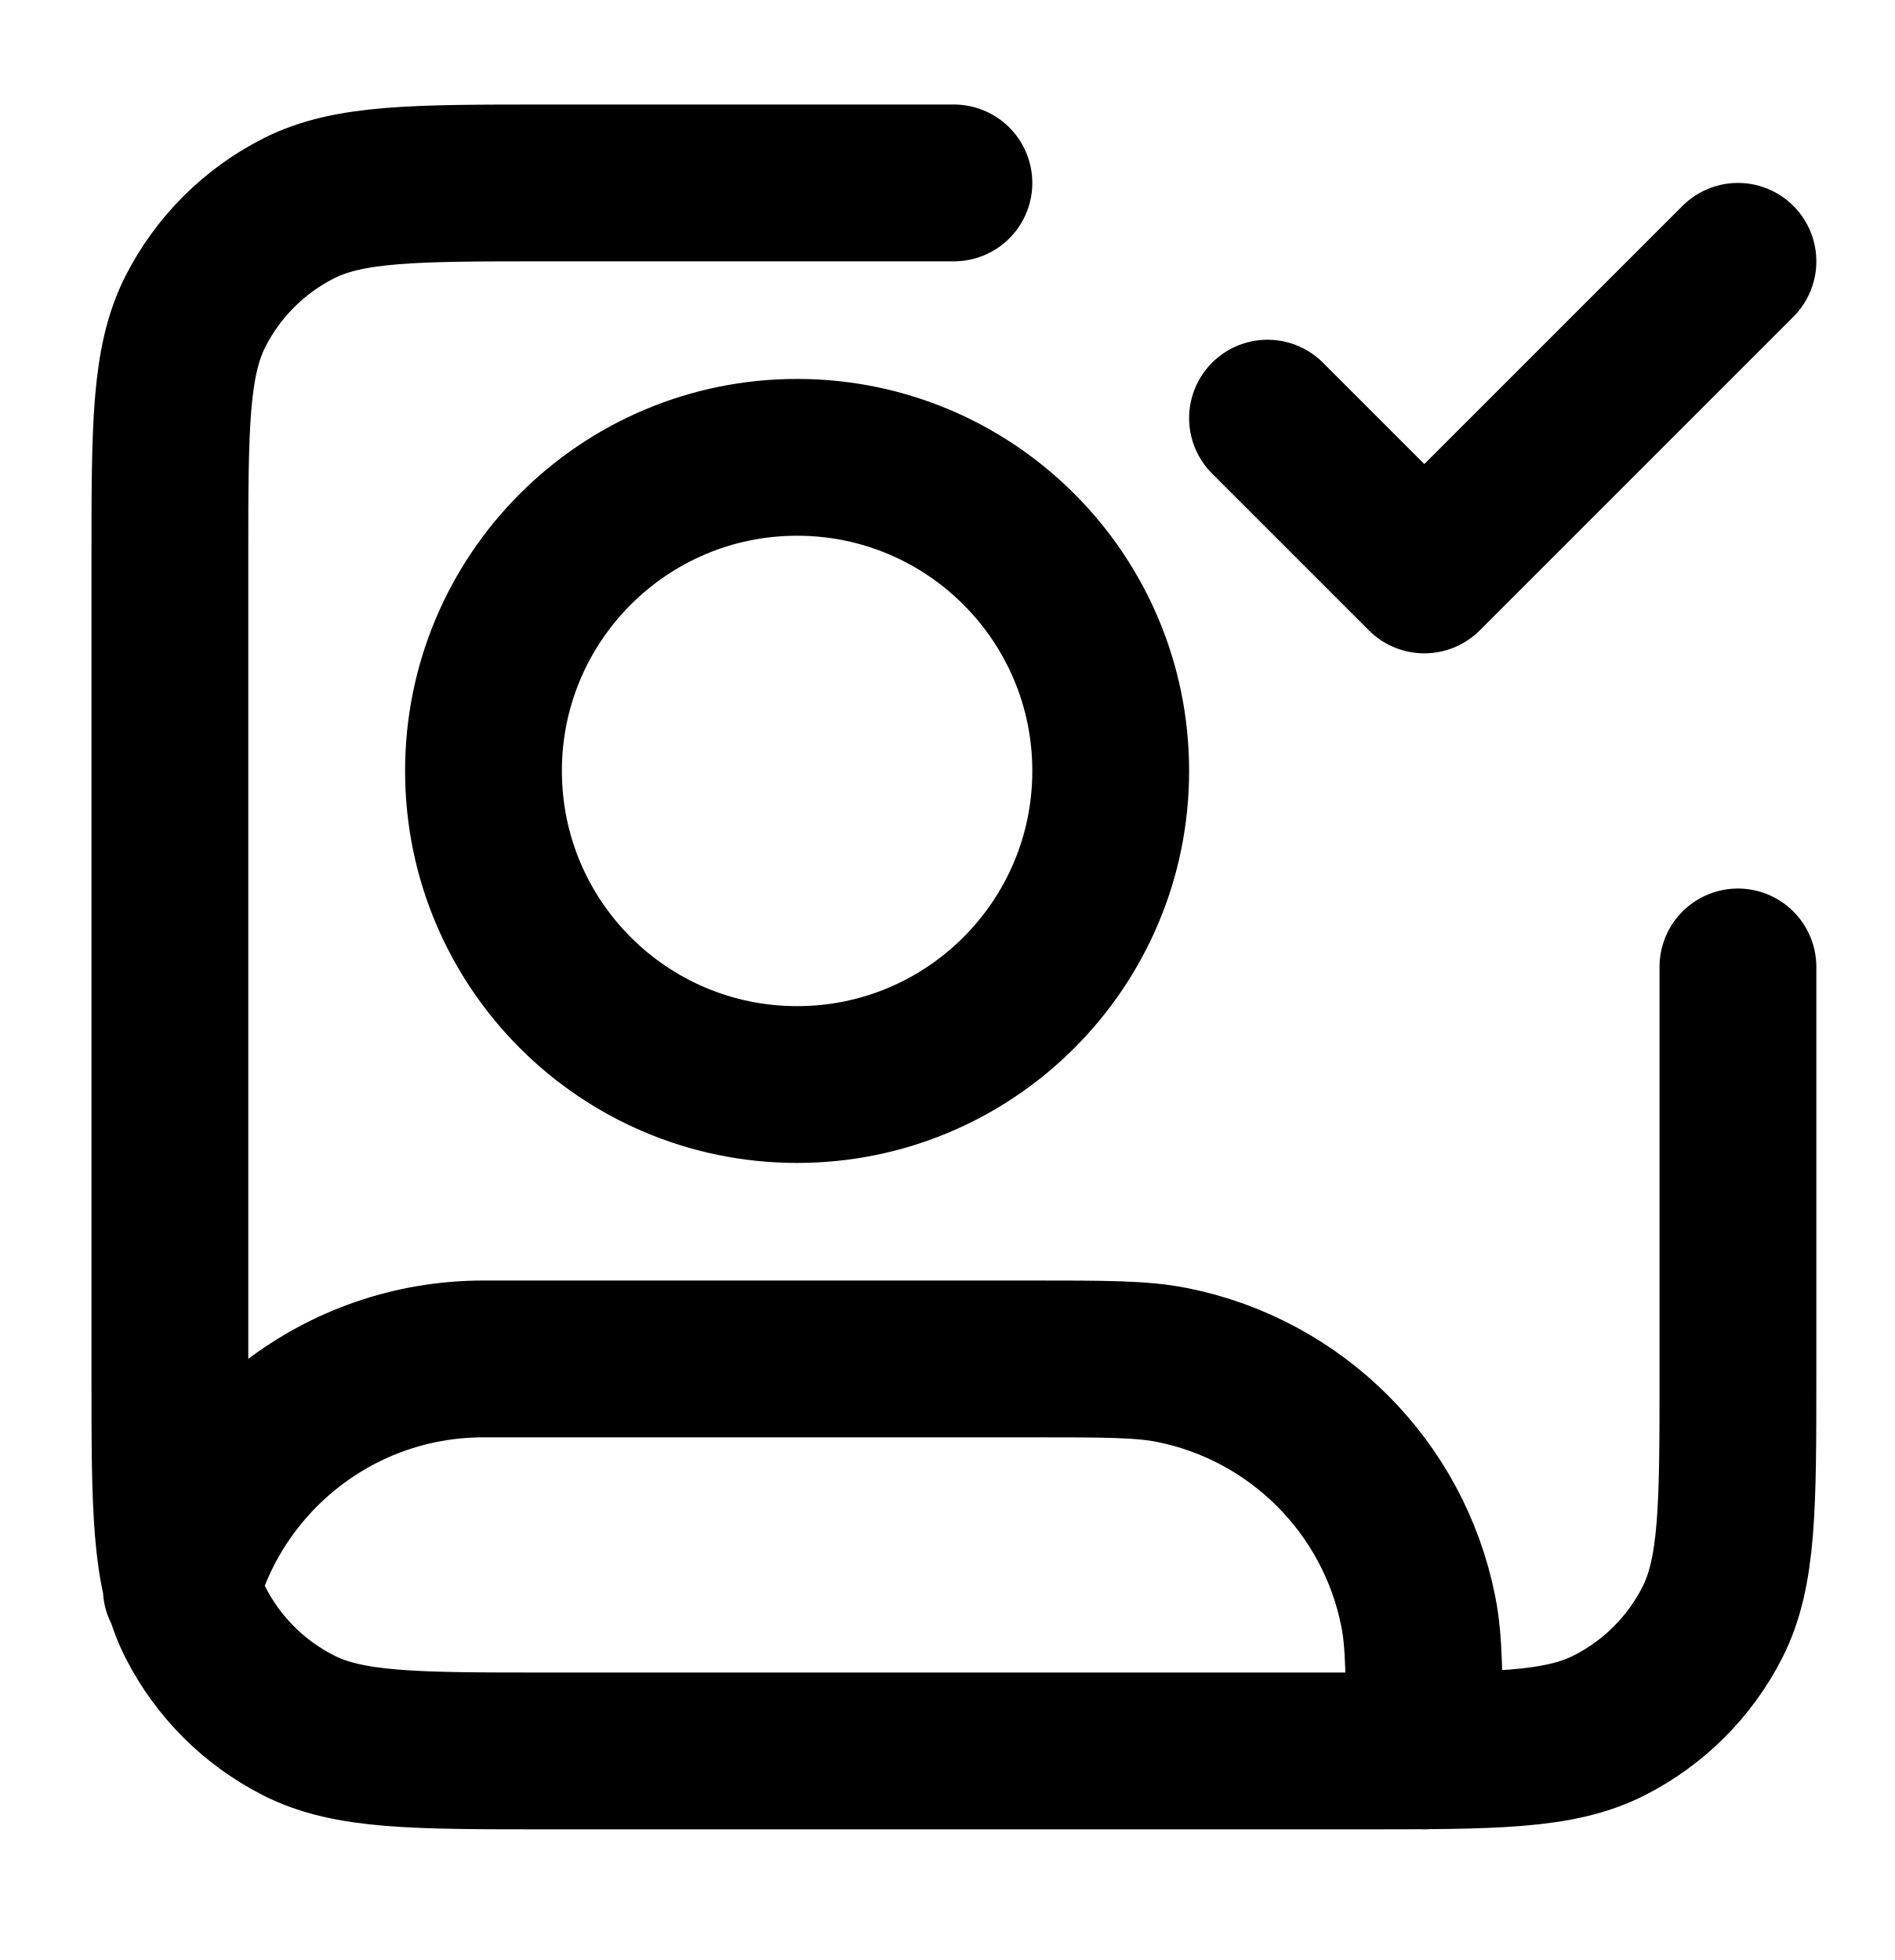
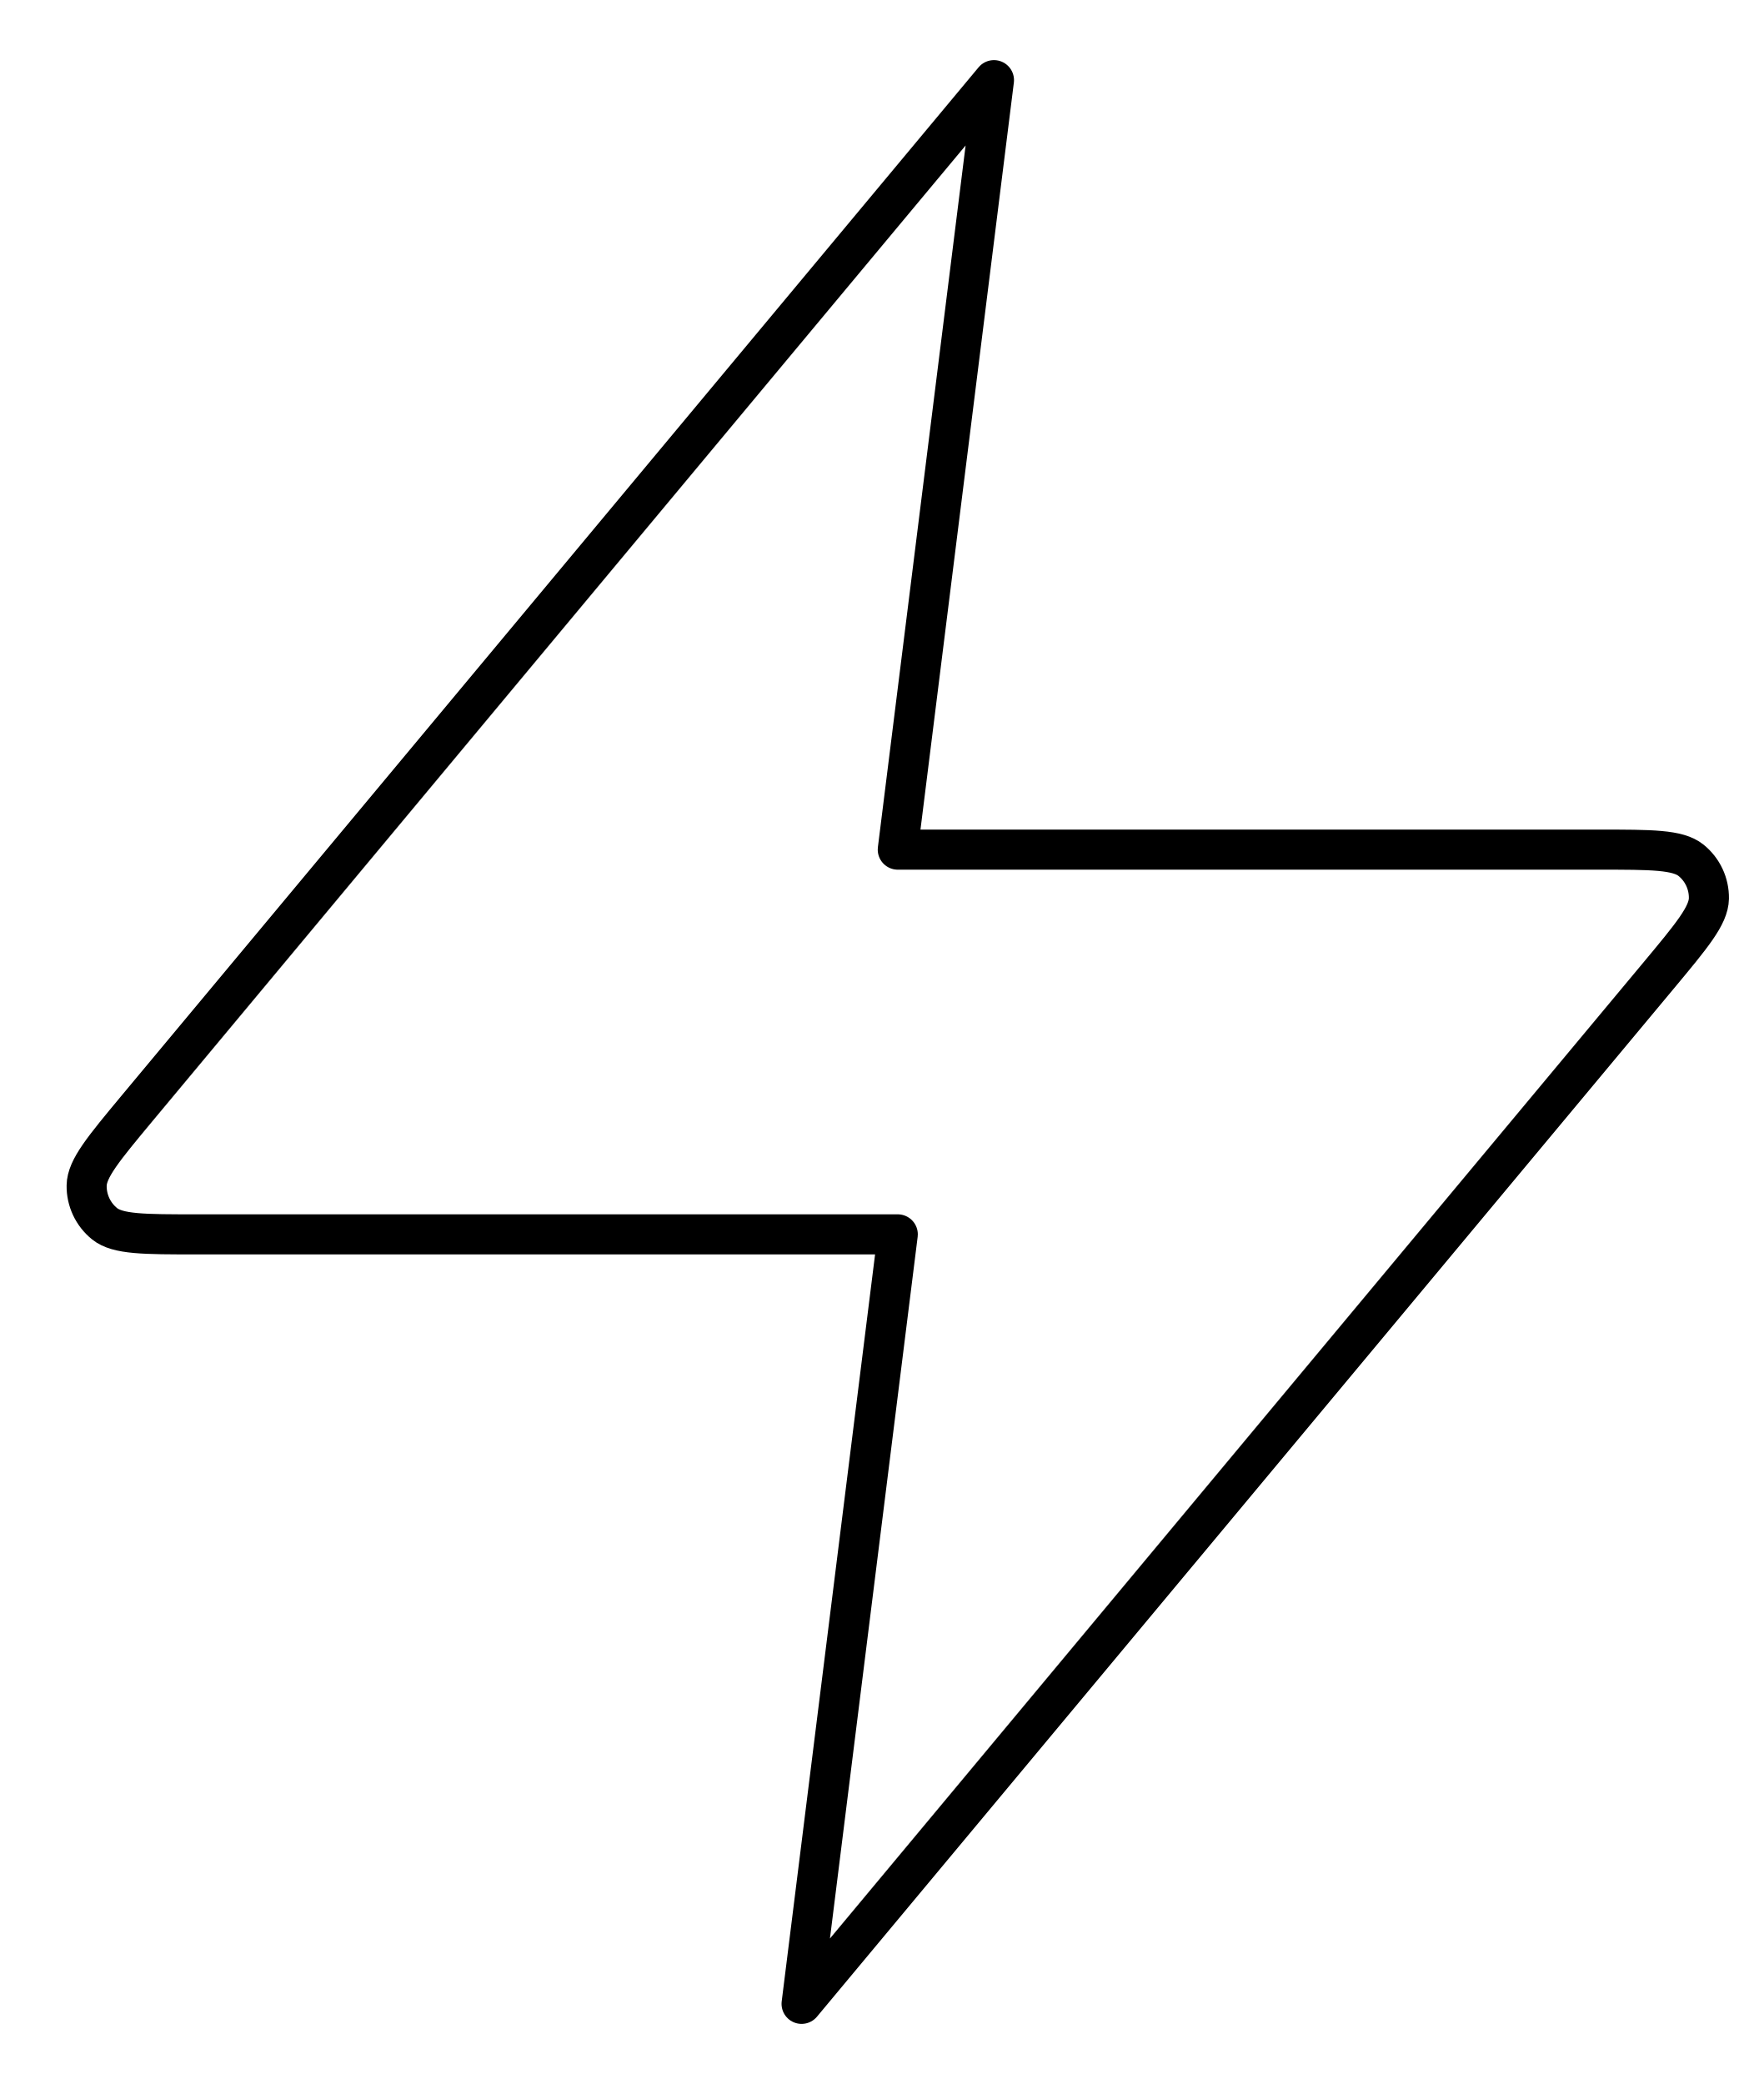
- <svg xmlns="http://www.w3.org/2000/svg" width="29" height="30" viewBox="0 0 29 30" fill="none">
-   <path d="M19.4 6.4L21.8 8.8L26.6 4M26.6 14.8V21.04C26.6 23.056 26.6 24.064 26.208 24.834C25.863 25.512 25.312 26.062 24.634 26.407C23.864 26.8 22.856 26.8 20.84 26.8H8.36C6.344 26.8 5.336 26.8 4.566 26.407C3.888 26.062 3.337 25.512 2.992 24.834C2.6 24.064 2.6 23.056 2.6 21.04V8.56C2.6 6.544 2.6 5.536 2.992 4.765C3.337 4.088 3.888 3.537 4.566 3.192C5.336 2.8 6.344 2.8 8.36 2.8H14.6M2.775 24.311C3.338 22.286 5.195 20.8 7.4 20.8H15.8C16.915 20.8 17.473 20.8 17.936 20.892C19.84 21.271 21.329 22.759 21.707 24.663C21.8 25.127 21.8 25.685 21.8 26.8M17 11.8C17 14.451 14.851 16.6 12.2 16.6C9.549 16.6 7.4 14.451 7.4 11.8C7.4 9.149 9.549 7 12.2 7C14.851 7 17 9.149 17 11.8Z" stroke="black" stroke-width="2.4" stroke-linecap="round" stroke-linejoin="round" />
+ <svg xmlns="http://www.w3.org/2000/svg" width="22" height="26" viewBox="0 0 22 26" fill="none">
+   <path d="M12.4 1L1.712 13.825C1.294 14.328 1.084 14.579 1.081 14.791C1.078 14.975 1.161 15.151 1.304 15.267C1.469 15.4 1.796 15.4 2.45 15.4H11.2L10 25L20.688 12.175C21.107 11.672 21.316 11.421 21.319 11.209C21.322 11.025 21.24 10.849 21.096 10.733C20.931 10.6 20.604 10.6 19.95 10.6H11.2L12.4 1Z" stroke="black" stroke-width="0.5" stroke-linecap="round" stroke-linejoin="round" />
</svg>
